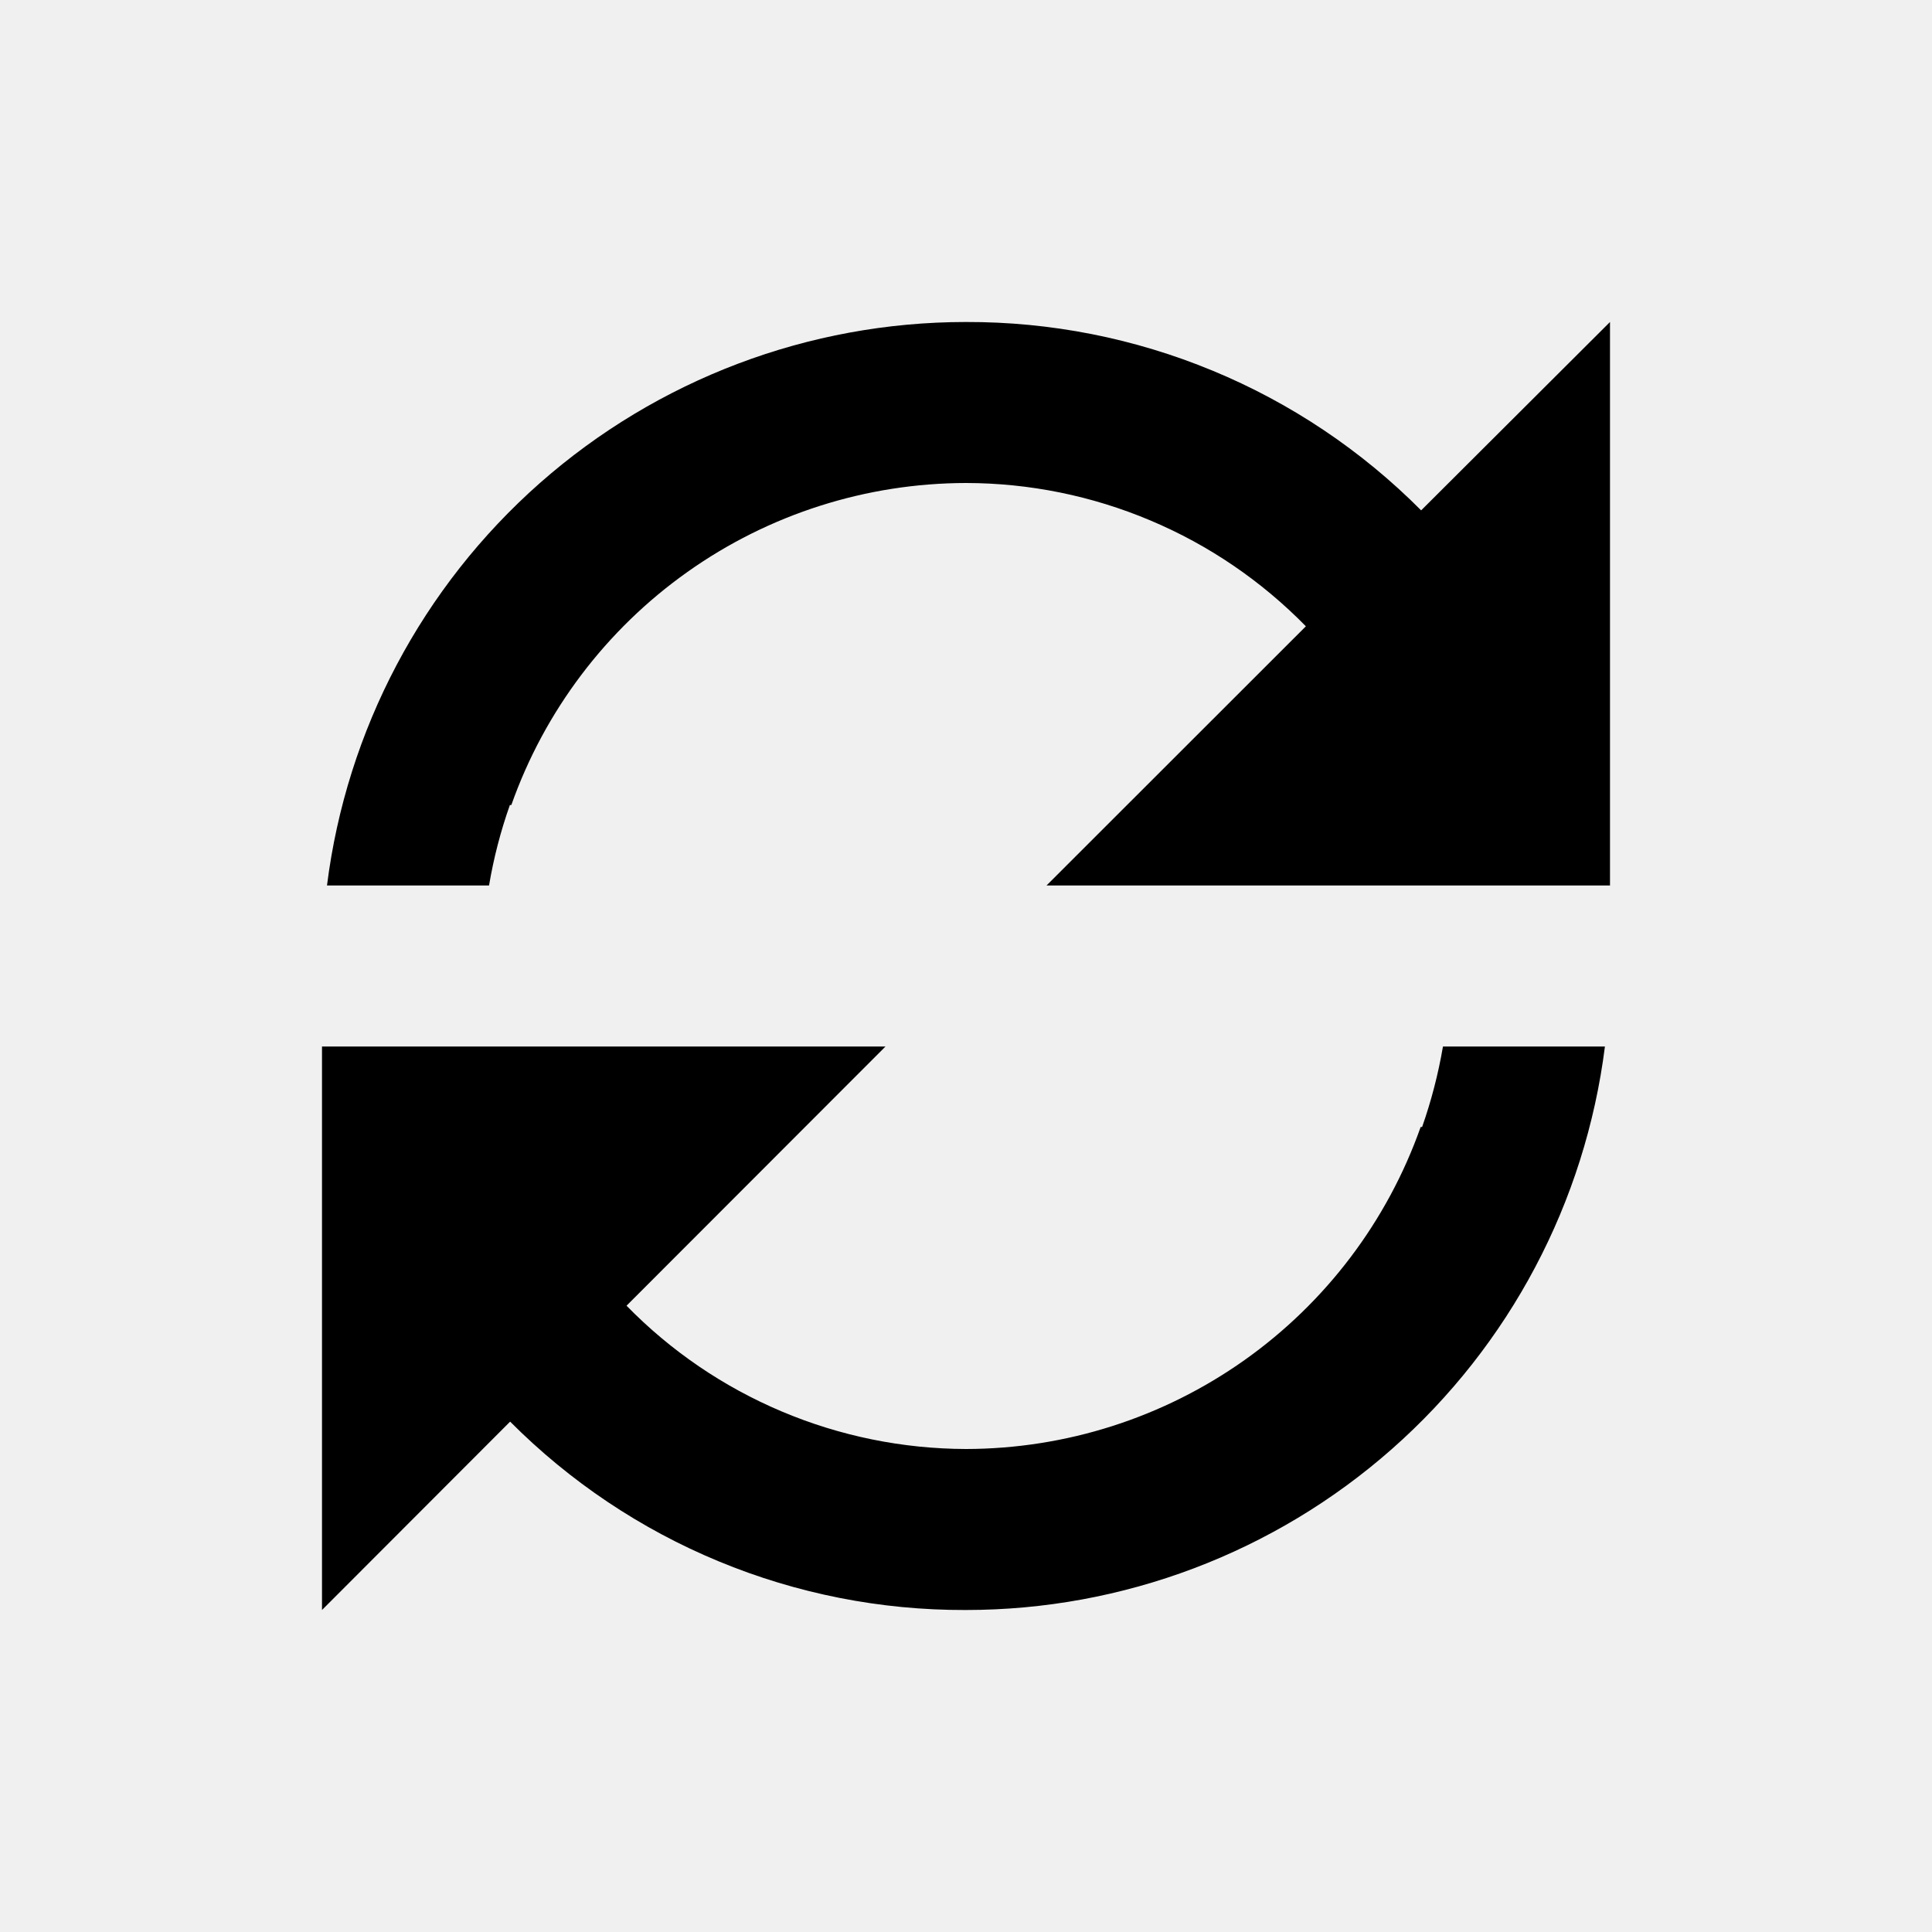
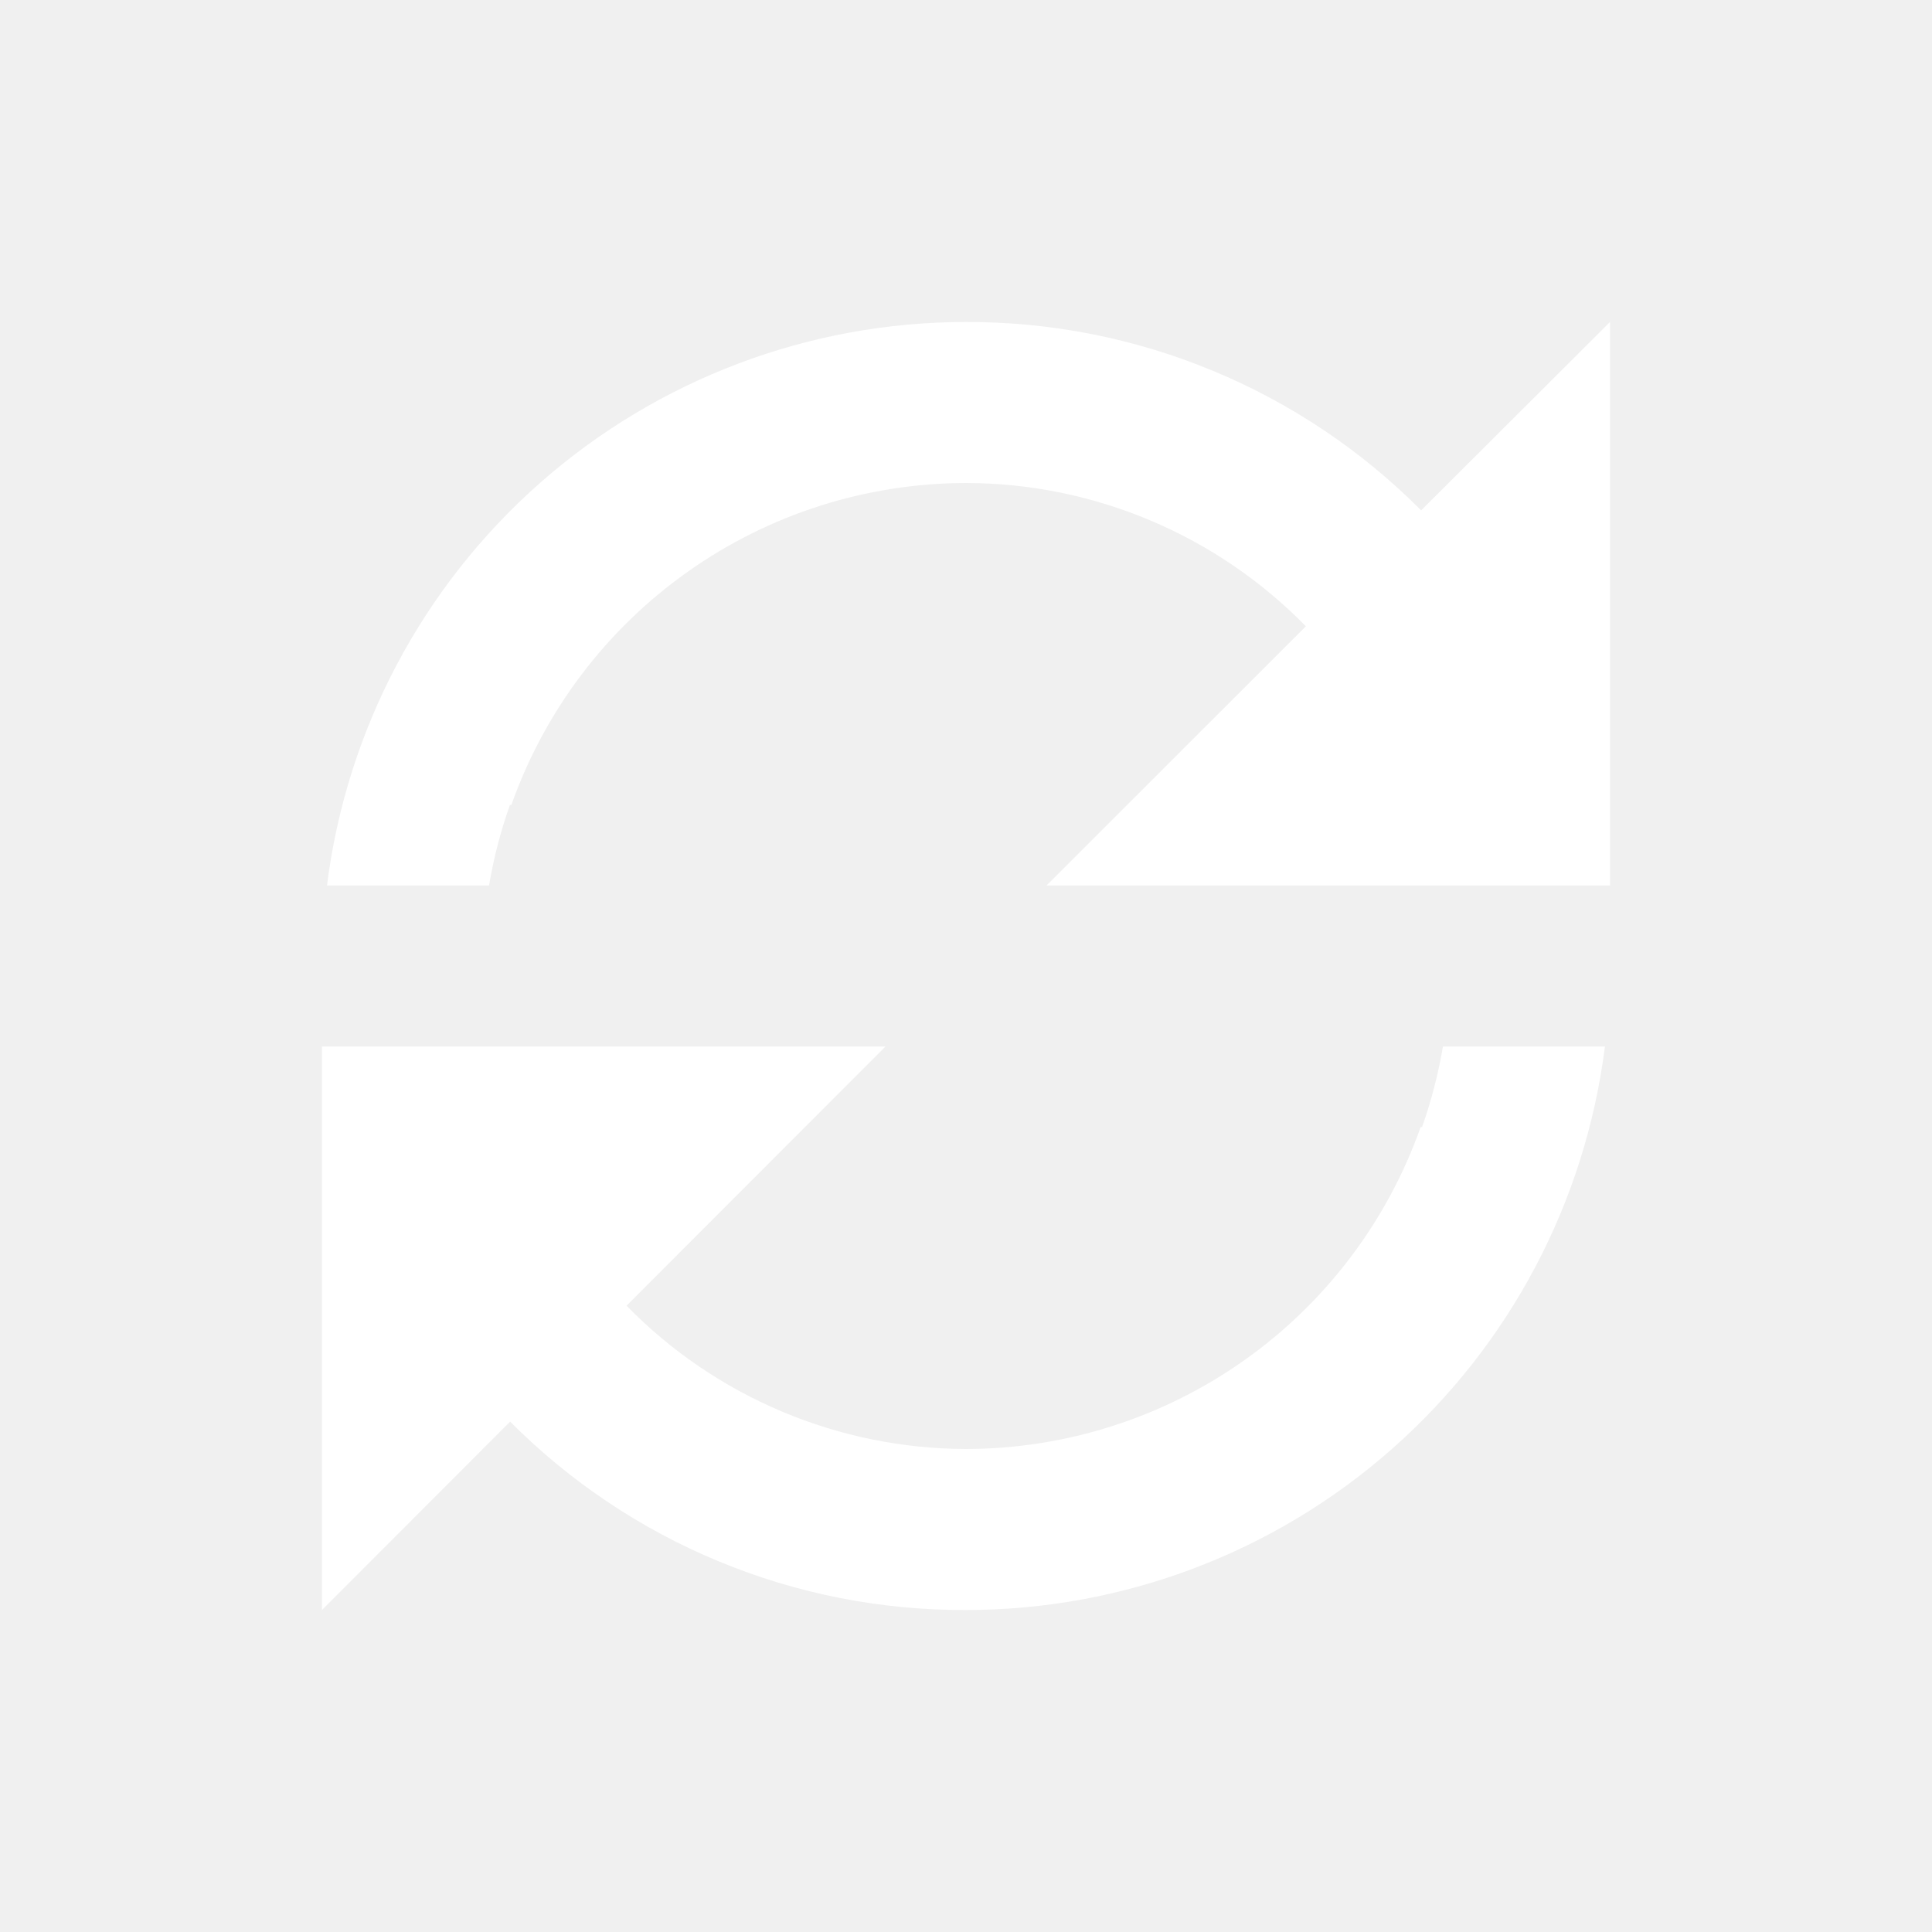
<svg xmlns="http://www.w3.org/2000/svg" width="24" height="24" viewBox="0 0 24 24" fill="none">
-   <path d="M4 20V13H11L7.783 16.22C8.332 16.782 8.988 17.229 9.712 17.534C10.436 17.84 11.214 17.998 12 18C13.239 17.998 14.447 17.613 15.459 16.896C16.47 16.18 17.235 15.168 17.648 14H17.666C17.78 13.675 17.867 13.34 17.925 13H19.937C19.693 14.933 18.753 16.711 17.291 18C15.83 19.289 13.948 20 12 20H11.99C10.94 20.003 9.899 19.798 8.929 19.396C7.959 18.995 7.078 18.404 6.337 17.66L4 20ZM6.074 11H4.062C4.305 9.068 5.246 7.29 6.706 6.001C8.167 4.713 10.047 4.001 11.995 4H12C13.05 3.997 14.091 4.202 15.062 4.604C16.032 5.005 16.913 5.595 17.654 6.34L20 4V11H13L16.222 7.78C15.672 7.218 15.015 6.77 14.29 6.465C13.565 6.159 12.787 6.001 12 6C10.761 6.002 9.552 6.387 8.541 7.104C7.53 7.82 6.765 8.832 6.352 10H6.334C6.219 10.325 6.132 10.66 6.075 11H6.074Z" fill="black" />
+   <path d="M4 20V13H11L7.783 16.22C8.332 16.782 8.988 17.229 9.712 17.534C10.436 17.84 11.214 17.998 12 18C13.239 17.998 14.447 17.613 15.459 16.896C16.47 16.18 17.235 15.168 17.648 14H17.666C17.78 13.675 17.867 13.34 17.925 13H19.937C19.693 14.933 18.753 16.711 17.291 18C15.83 19.289 13.948 20 12 20H11.99C10.94 20.003 9.899 19.798 8.929 19.396C7.959 18.995 7.078 18.404 6.337 17.66L4 20ZM6.074 11H4.062C4.305 9.068 5.246 7.29 6.706 6.001C8.167 4.713 10.047 4.001 11.995 4H12C13.05 3.997 14.091 4.202 15.062 4.604C16.032 5.005 16.913 5.595 17.654 6.34L20 4V11H13L16.222 7.78C15.672 7.218 15.015 6.77 14.29 6.465C13.565 6.159 12.787 6.001 12 6C10.761 6.002 9.552 6.387 8.541 7.104C7.53 7.82 6.765 8.832 6.352 10H6.334C6.219 10.325 6.132 10.66 6.075 11H6.074Z" fill="white" />
</svg>
